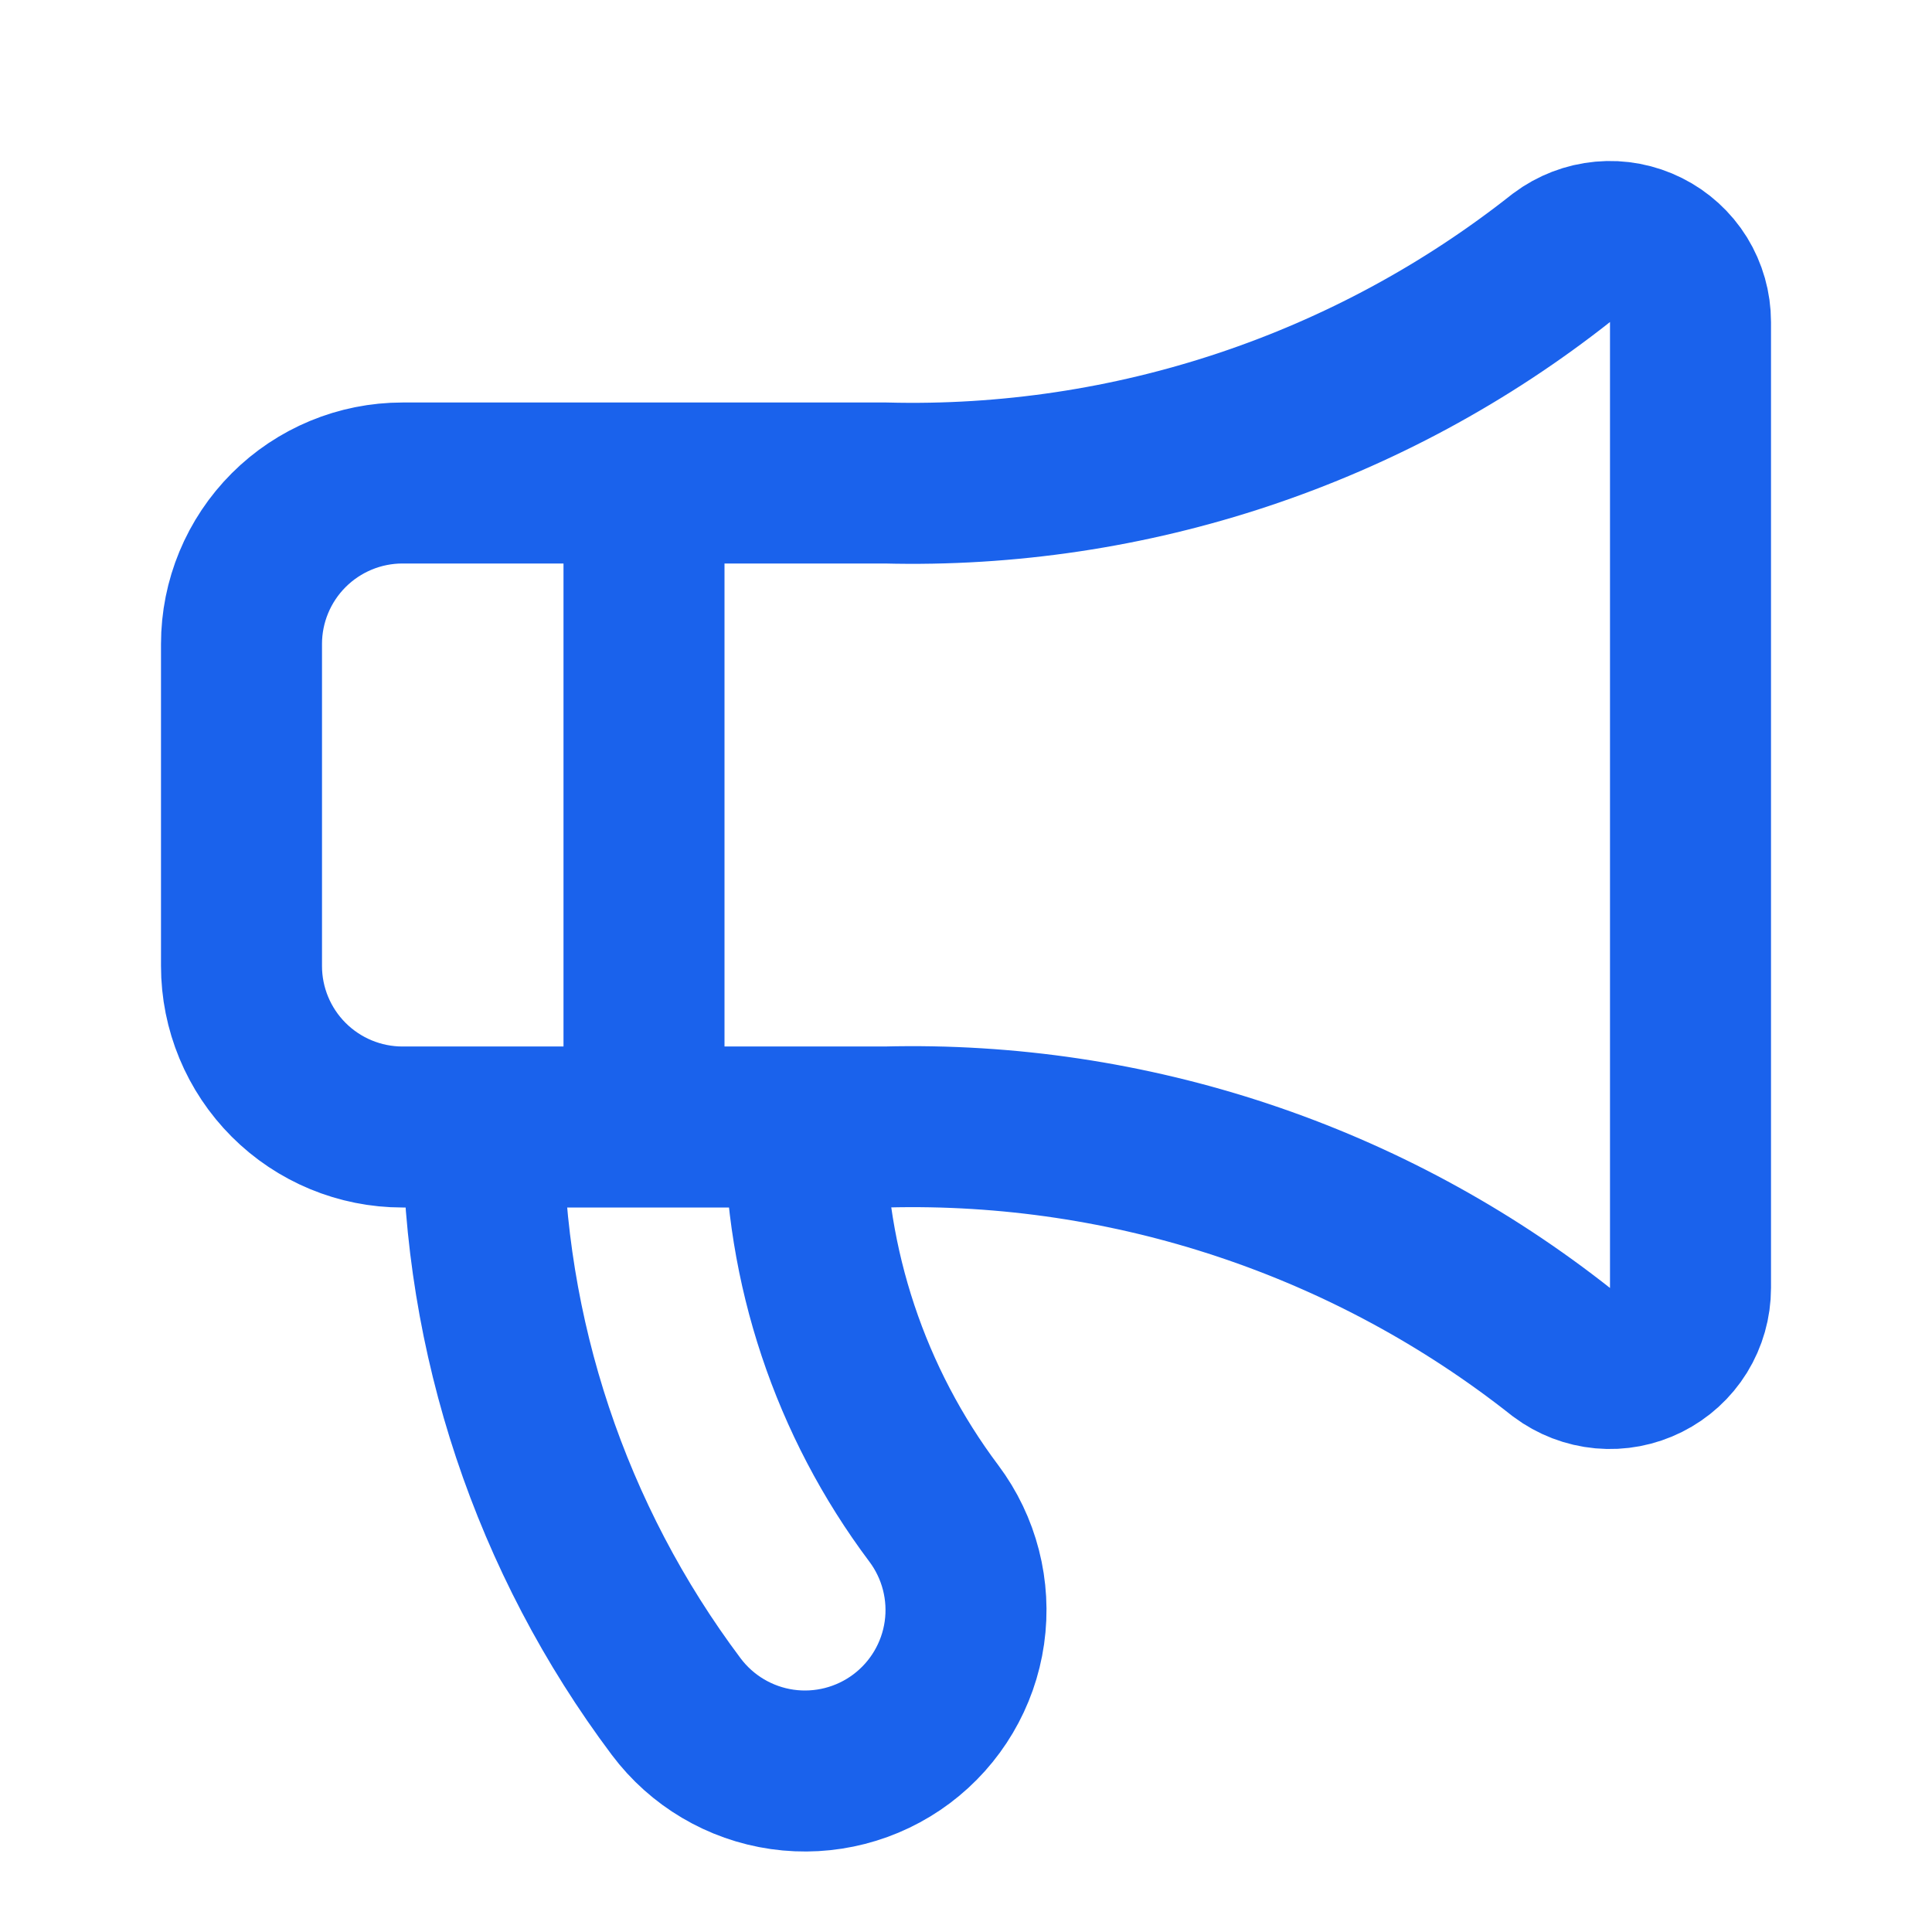
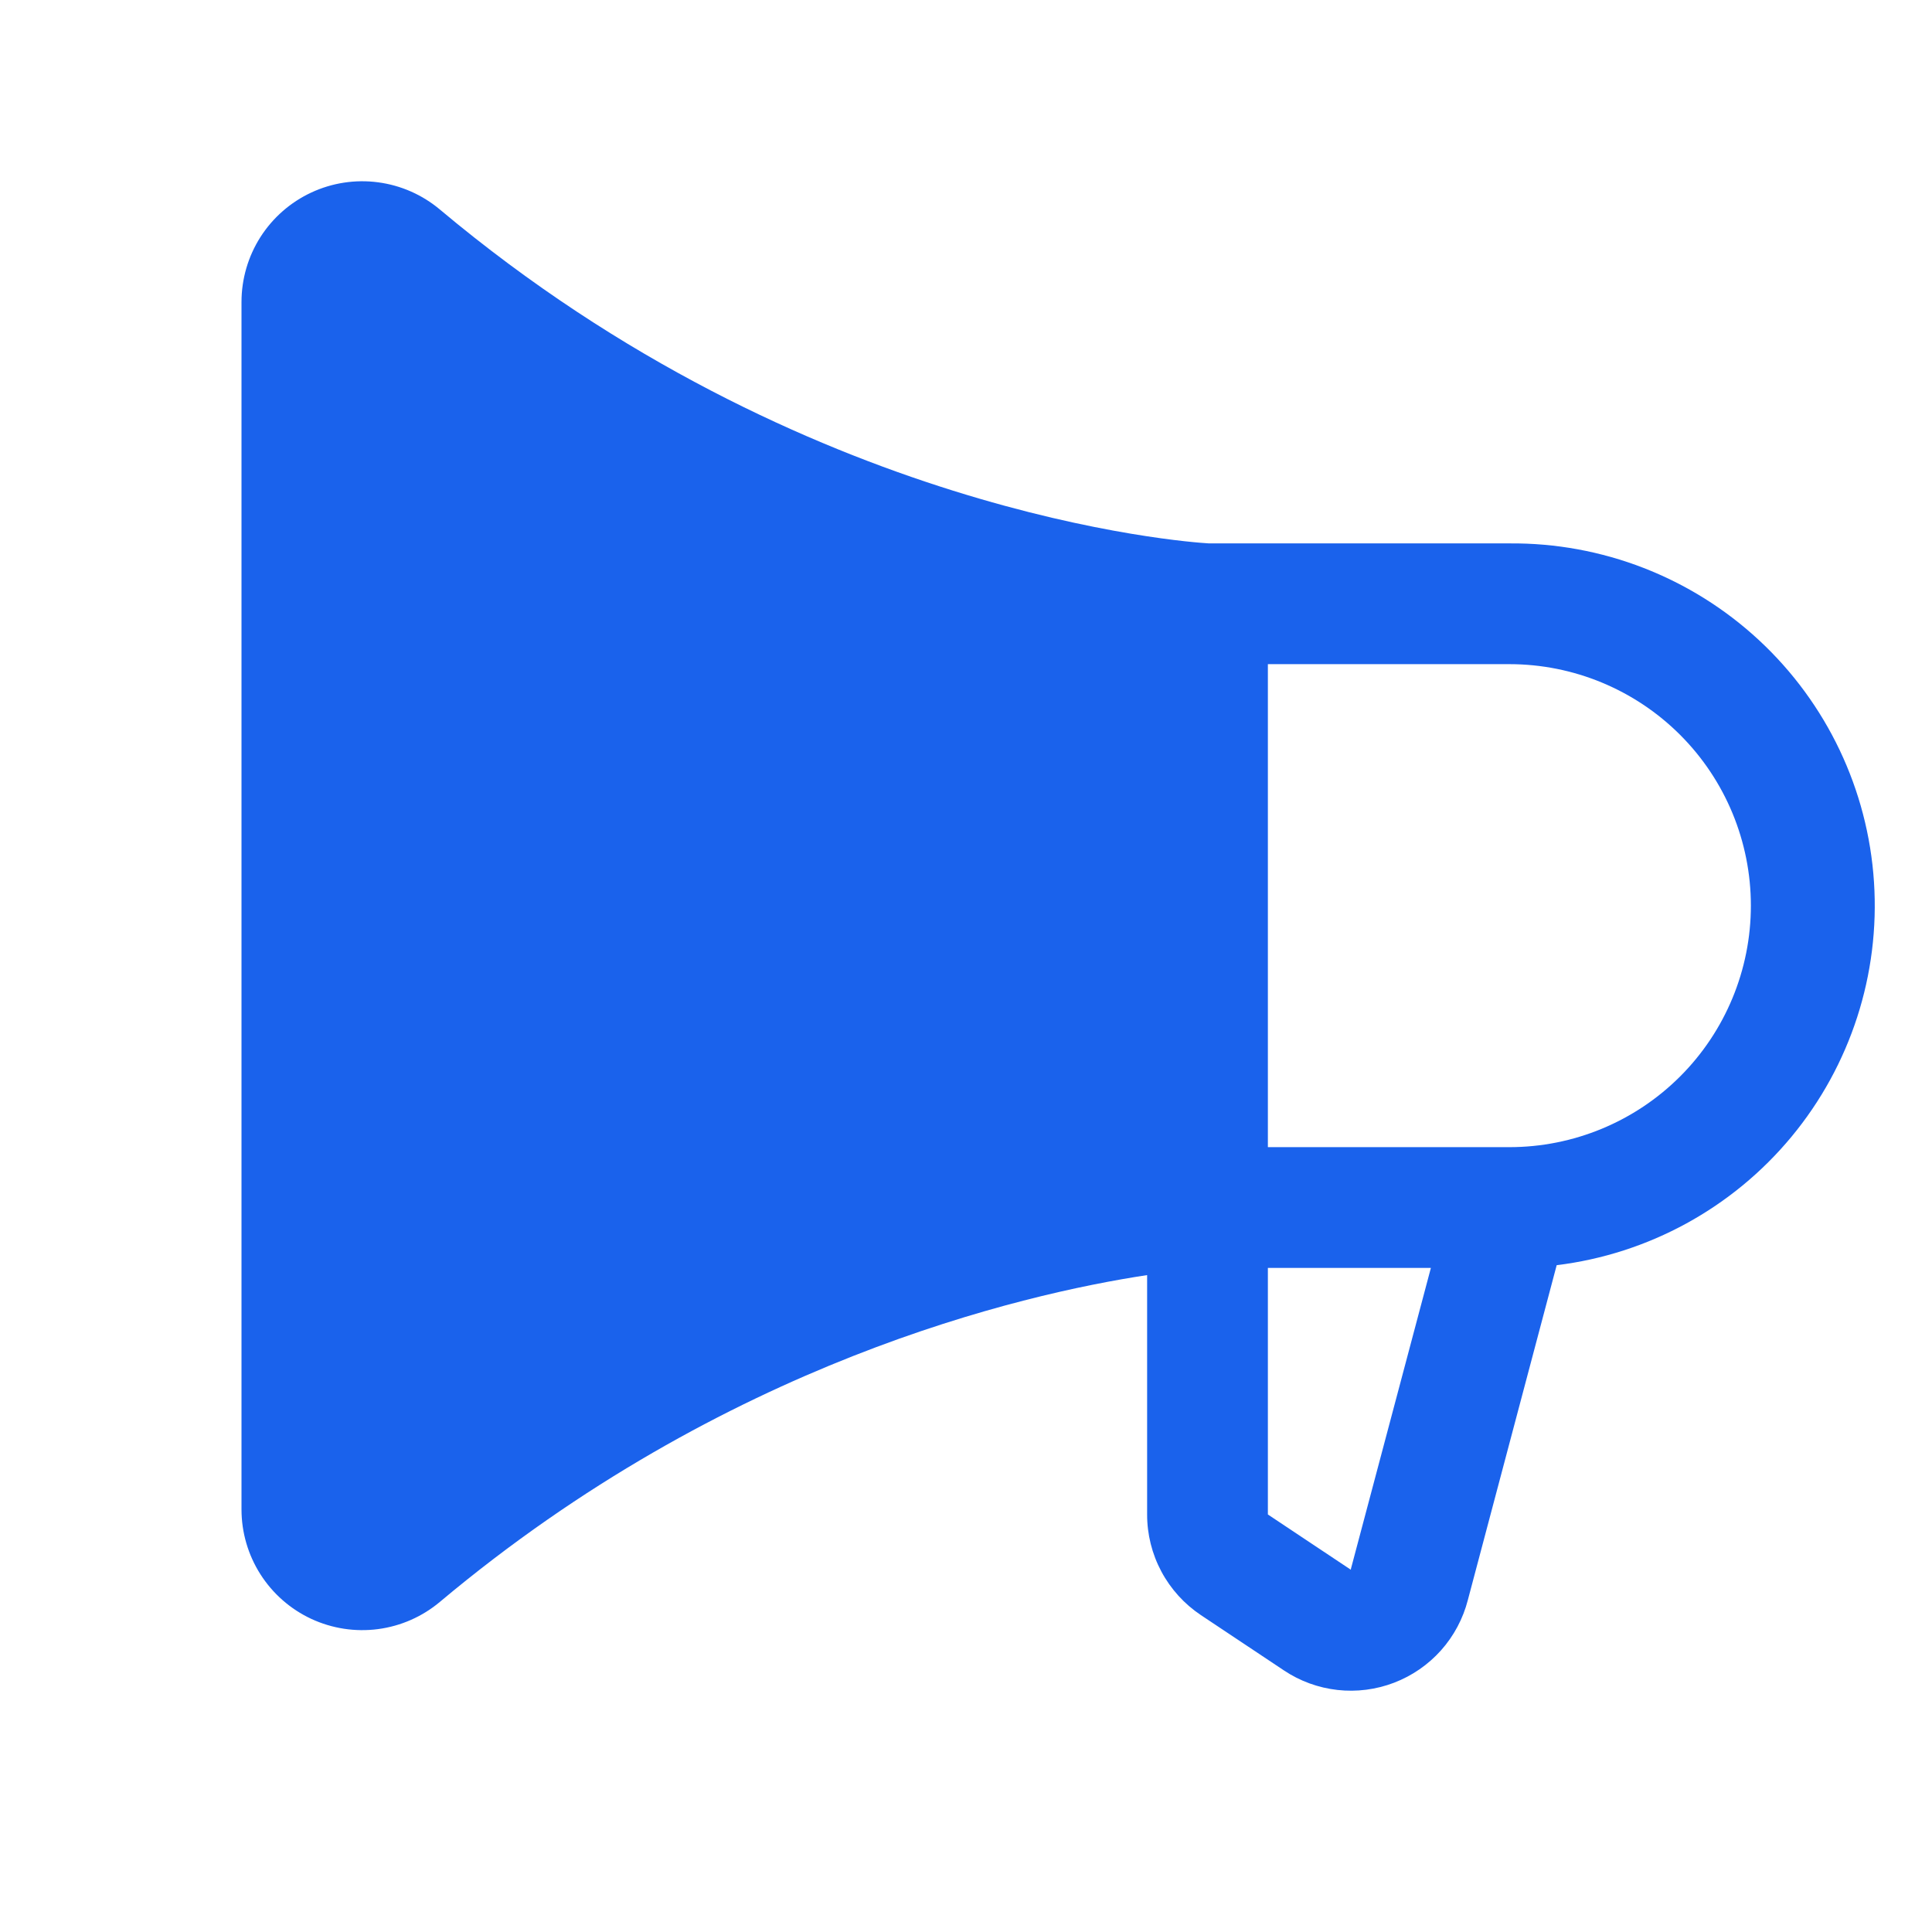
- <svg xmlns="http://www.w3.org/2000/svg" preserveAspectRatio="none" overflow="visible" style="display: block;" width="24" height="24" viewBox="0 0 24 24" fill="none">
-   <g id="megaphone">
-     <path id="Vector" d="M6 14C6 16.596 6.842 19.123 8.4 21.2C8.718 21.624 9.192 21.905 9.717 21.98C10.242 22.055 10.776 21.918 11.2 21.6C11.624 21.282 11.905 20.808 11.98 20.283C12.055 19.758 11.918 19.224 11.6 18.8C10.561 17.415 10 15.731 10 14M8 6V14M11 6C14.041 6.078 17.014 5.088 19.4 3.2C19.549 3.089 19.725 3.021 19.91 3.004C20.095 2.987 20.281 3.023 20.447 3.106C20.613 3.189 20.753 3.316 20.851 3.474C20.948 3.632 21 3.814 21 4V16C21 16.186 20.948 16.368 20.851 16.526C20.753 16.684 20.613 16.811 20.447 16.894C20.281 16.977 20.095 17.013 19.91 16.996C19.725 16.979 19.549 16.911 19.4 16.8C17.014 14.912 14.041 13.922 11 14H5C4.47 14 3.961 13.789 3.586 13.414C3.211 13.039 3 12.53 3 12V8C3 7.47 3.211 6.961 3.586 6.586C3.961 6.211 4.47 6 5 6H11Z" stroke="#1A62EC" stroke-width="2" stroke-linecap="round" />
+ <svg xmlns="http://www.w3.org/2000/svg" preserveAspectRatio="none" overflow="visible" style="display: block;" width="72" height="72" viewBox="0 0 72 72" fill="none">
+   <g id="Frame">
+     <path id="Vector" d="M56.25 20.251H45.056C44.238 20.204 29.976 19.2 16.394 7.809C15.738 7.258 14.939 6.906 14.09 6.794C13.241 6.681 12.377 6.814 11.601 7.175C10.824 7.537 10.167 8.112 9.706 8.834C9.246 9.556 9.001 10.395 9 11.251V56.251C9 57.108 9.245 57.947 9.705 58.669C10.166 59.392 10.823 59.968 11.599 60.33C12.376 60.691 13.24 60.824 14.089 60.712C14.938 60.6 15.738 60.248 16.394 59.697C27.017 50.787 38.05 48.233 42.75 47.519V56.44C42.749 57.181 42.931 57.912 43.281 58.566C43.63 59.22 44.136 59.777 44.752 60.189L47.846 62.25C48.444 62.65 49.129 62.9 49.844 62.98C50.558 63.06 51.281 62.967 51.953 62.71C52.624 62.453 53.224 62.039 53.703 61.503C54.181 60.966 54.524 60.323 54.703 59.626L58.013 47.15C61.435 46.73 64.567 45.016 66.766 42.36C68.965 39.705 70.064 36.308 69.838 32.868C69.613 29.427 68.079 26.204 65.553 23.858C63.026 21.512 59.698 20.221 56.25 20.251ZM50.344 58.47V58.501L47.25 56.44V47.251H53.325L50.344 58.47ZM56.25 42.751H47.25V24.751H56.25C58.637 24.751 60.926 25.7 62.614 27.387C64.302 29.075 65.25 31.364 65.25 33.751C65.25 36.138 64.302 38.428 62.614 40.115C60.926 41.803 58.637 42.751 56.25 42.751Z" fill="#1A62EC" />
  </g>
</svg>
